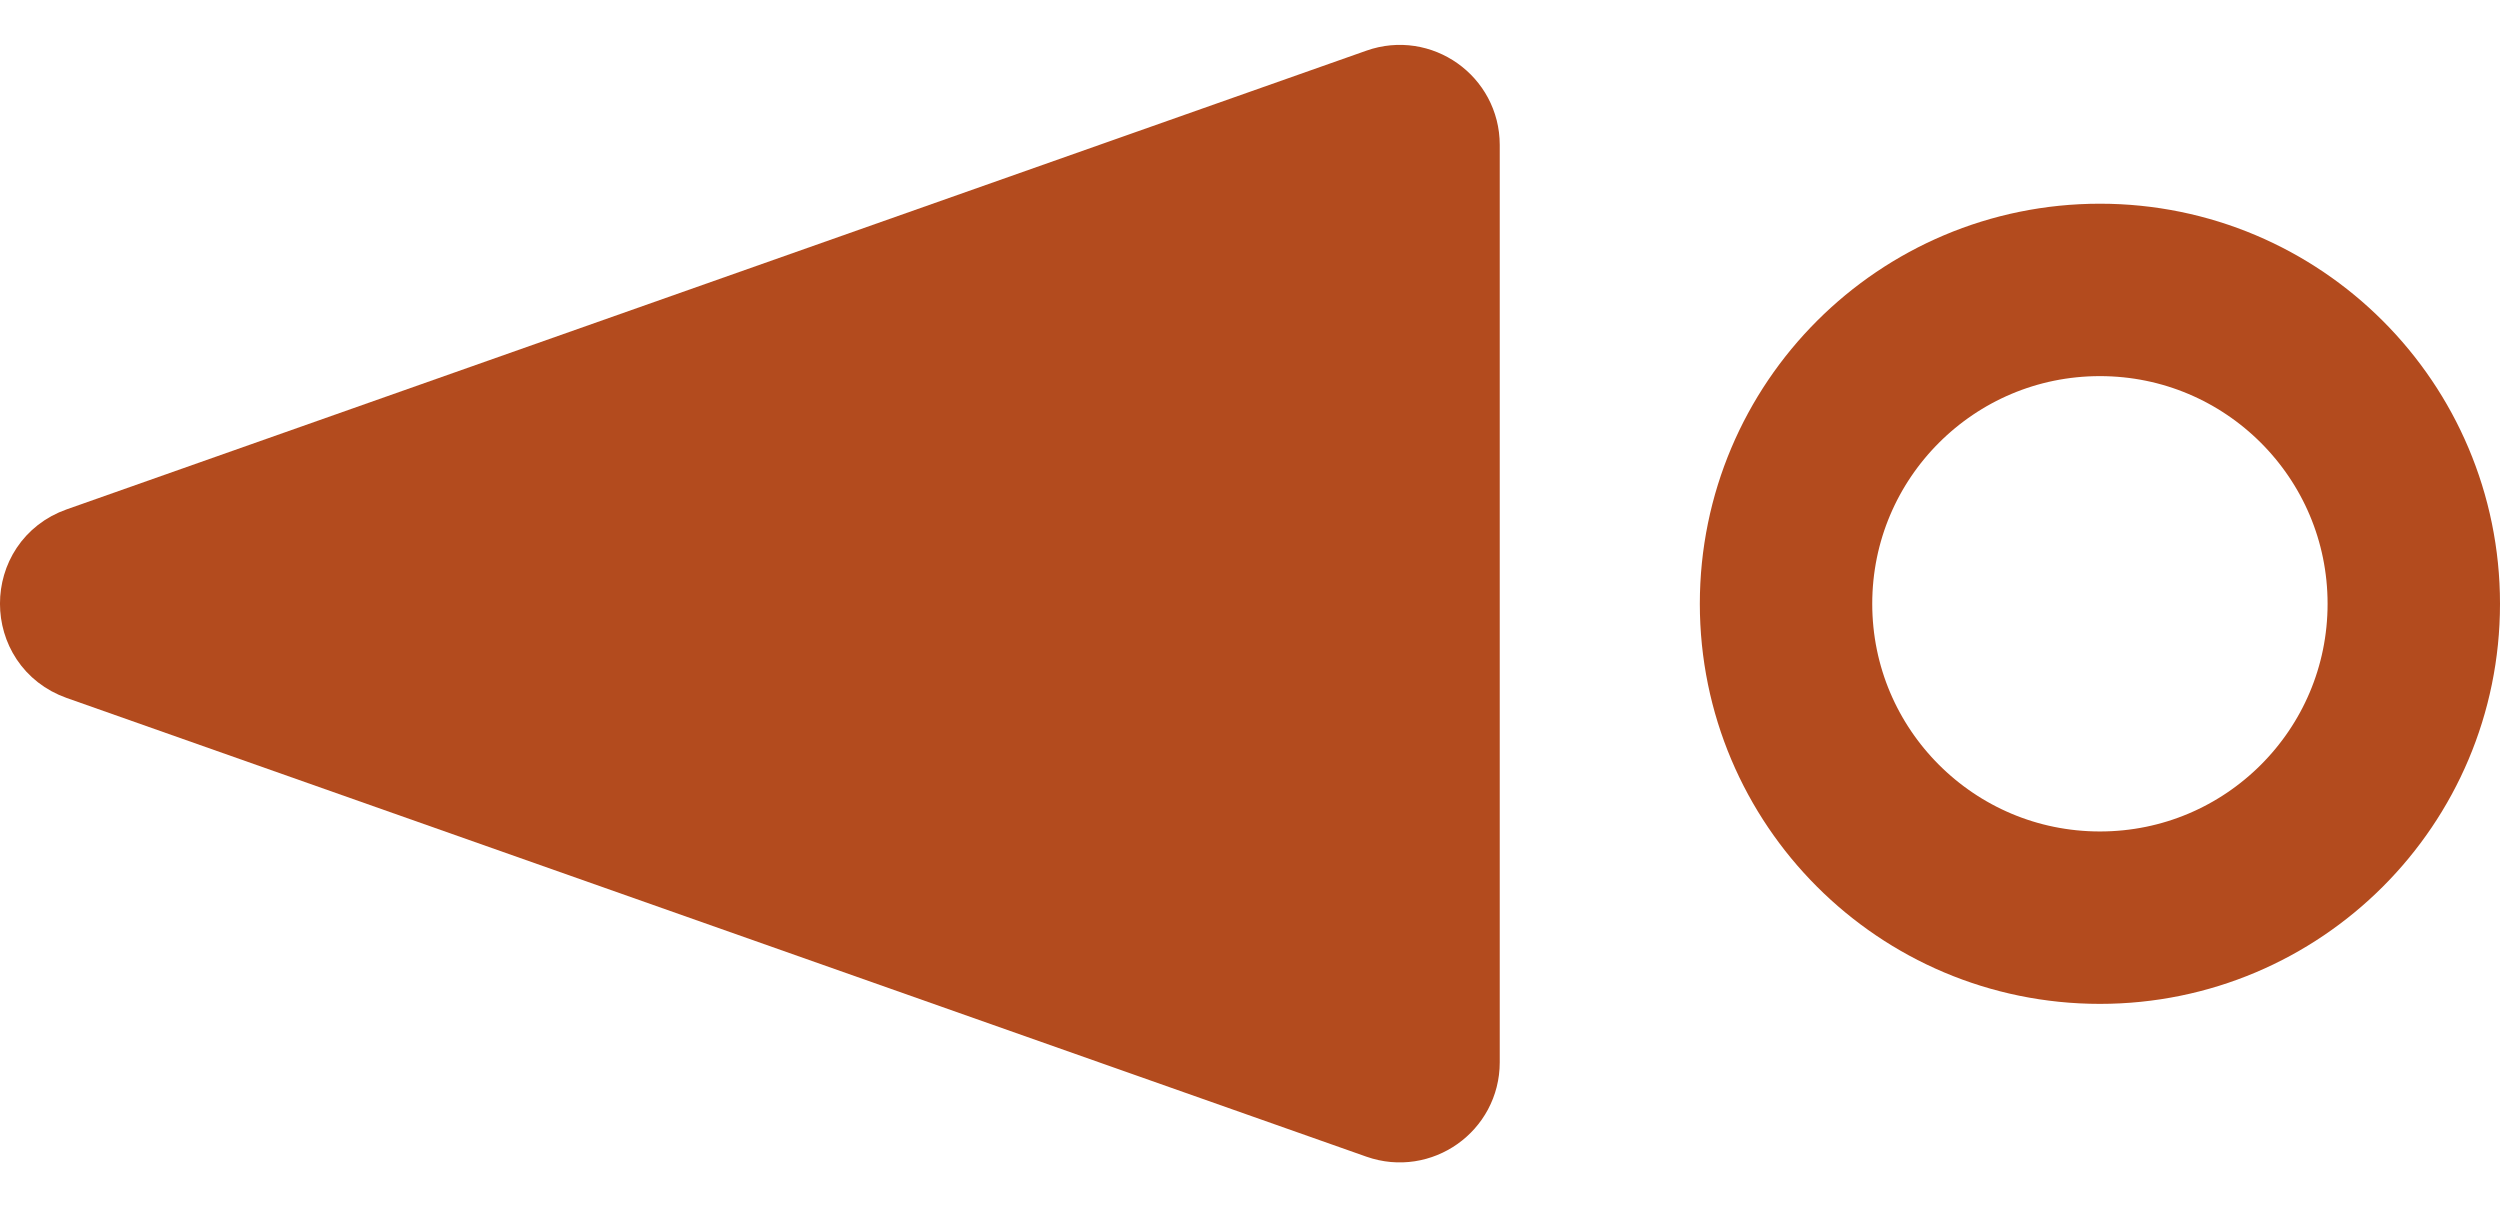
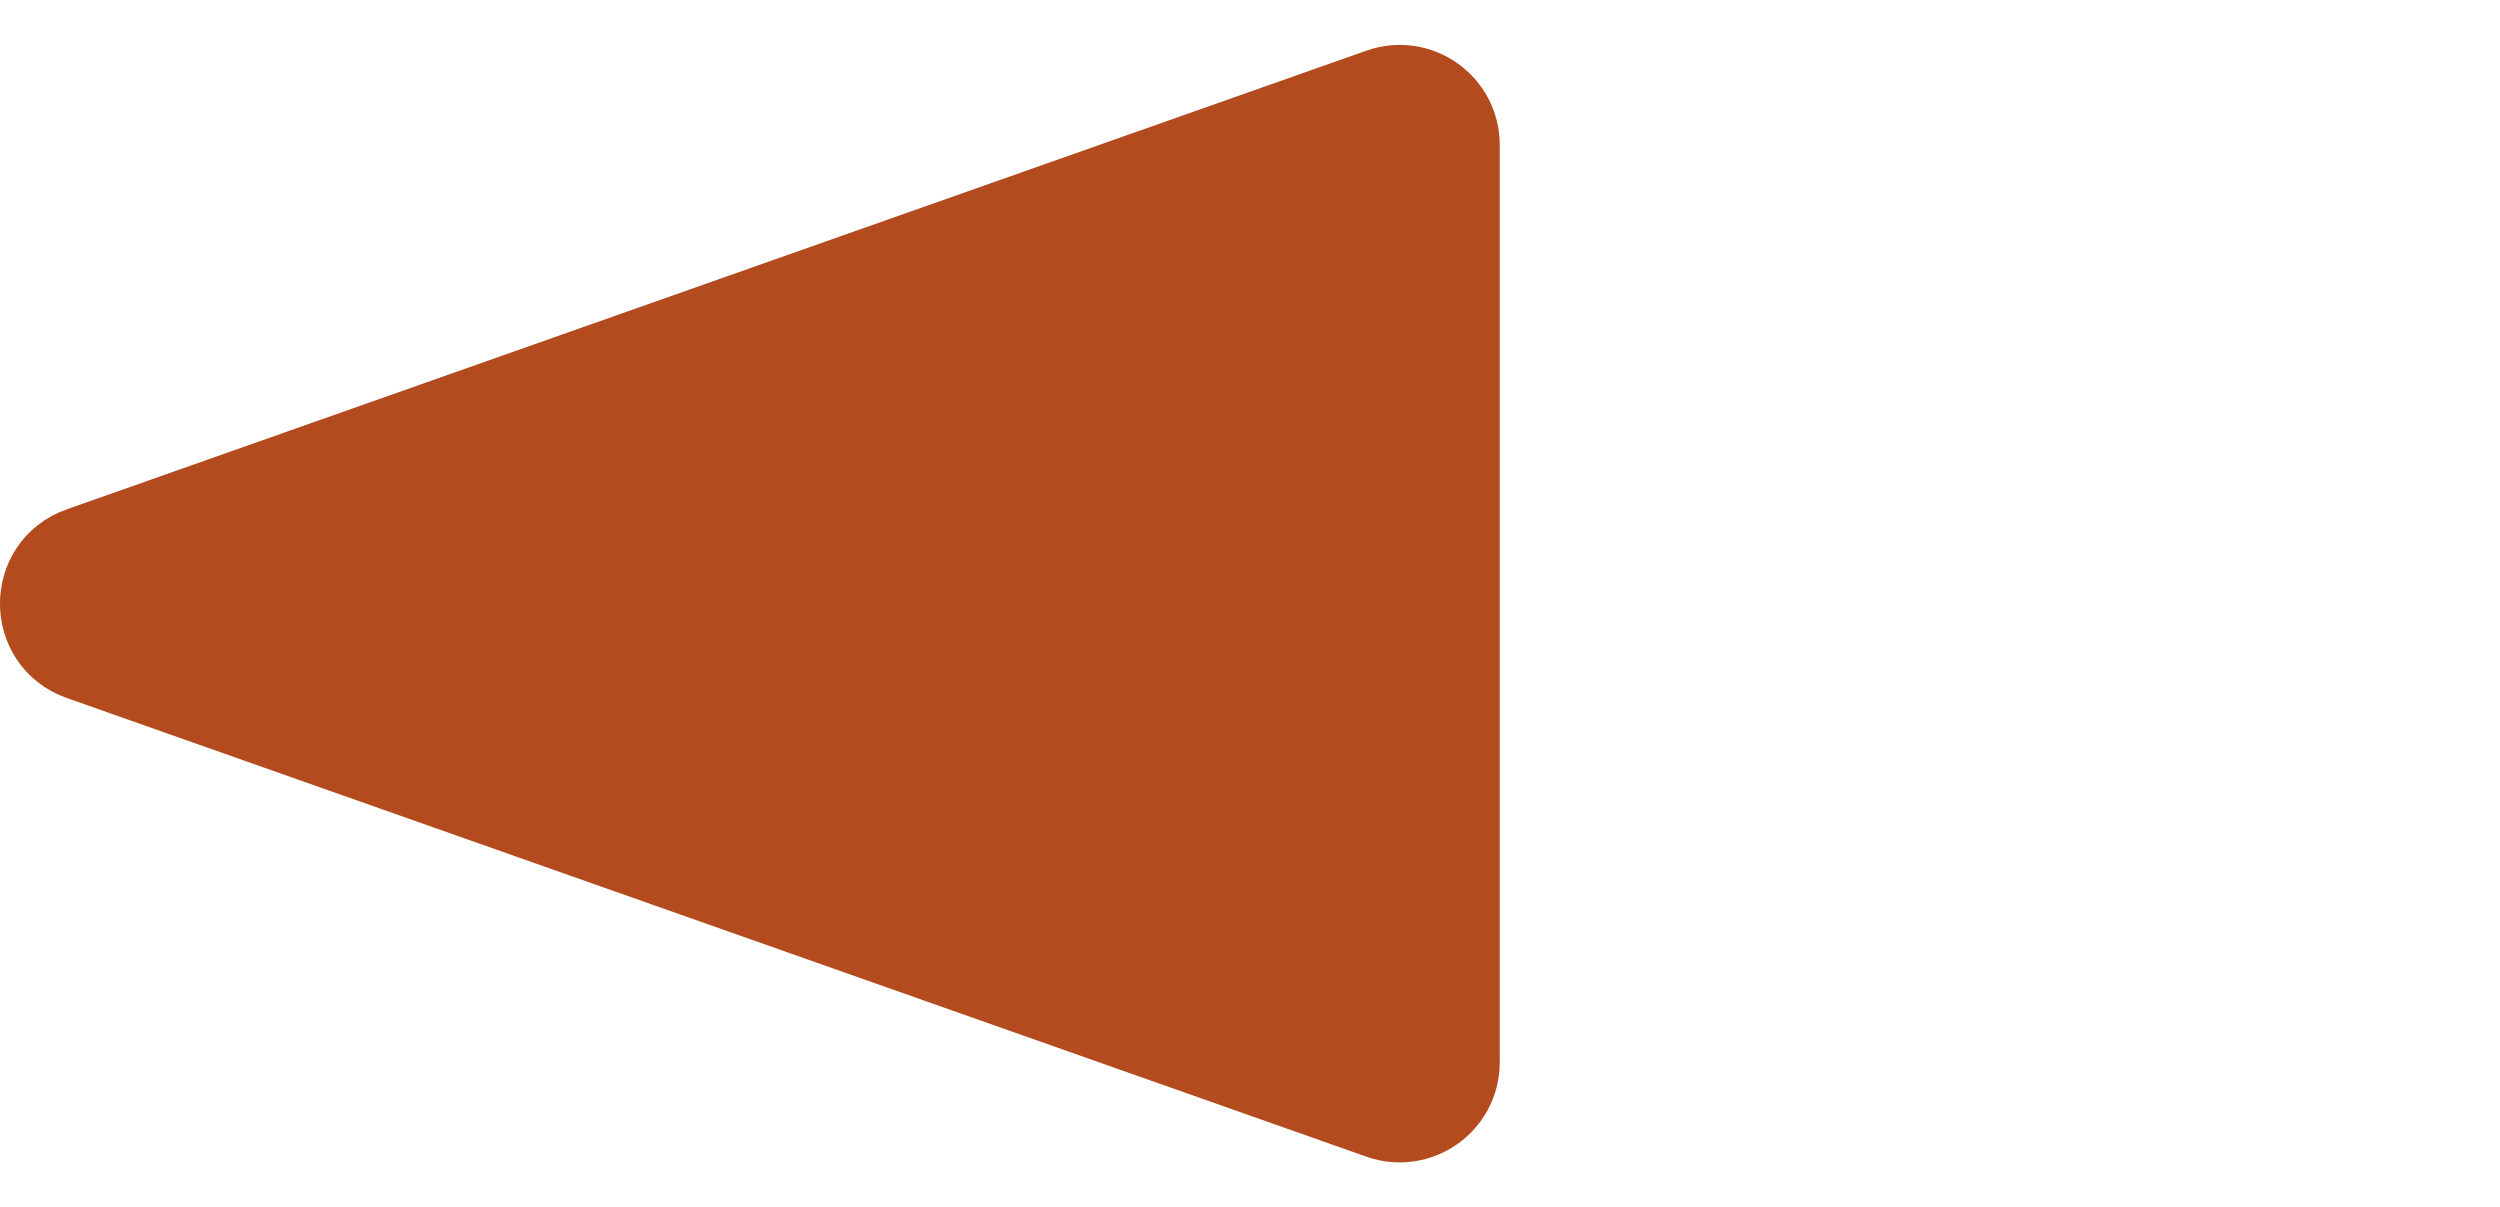
<svg xmlns="http://www.w3.org/2000/svg" width="29" height="14" viewBox="0 0 29 14" fill="none">
  <path d="M0.94 7.625C0.353 7.417 0.353 6.587 0.94 6.38L16.017 1.059C16.446 0.907 16.897 1.226 16.897 1.681L16.897 12.323C16.897 12.779 16.446 13.097 16.017 12.946L0.94 7.625Z" fill="#B34B1E" stroke="#B34B1E" />
-   <circle cx="24.359" cy="7.004" r="3.641" stroke="#B34B1E" stroke-width="2" />
</svg>
